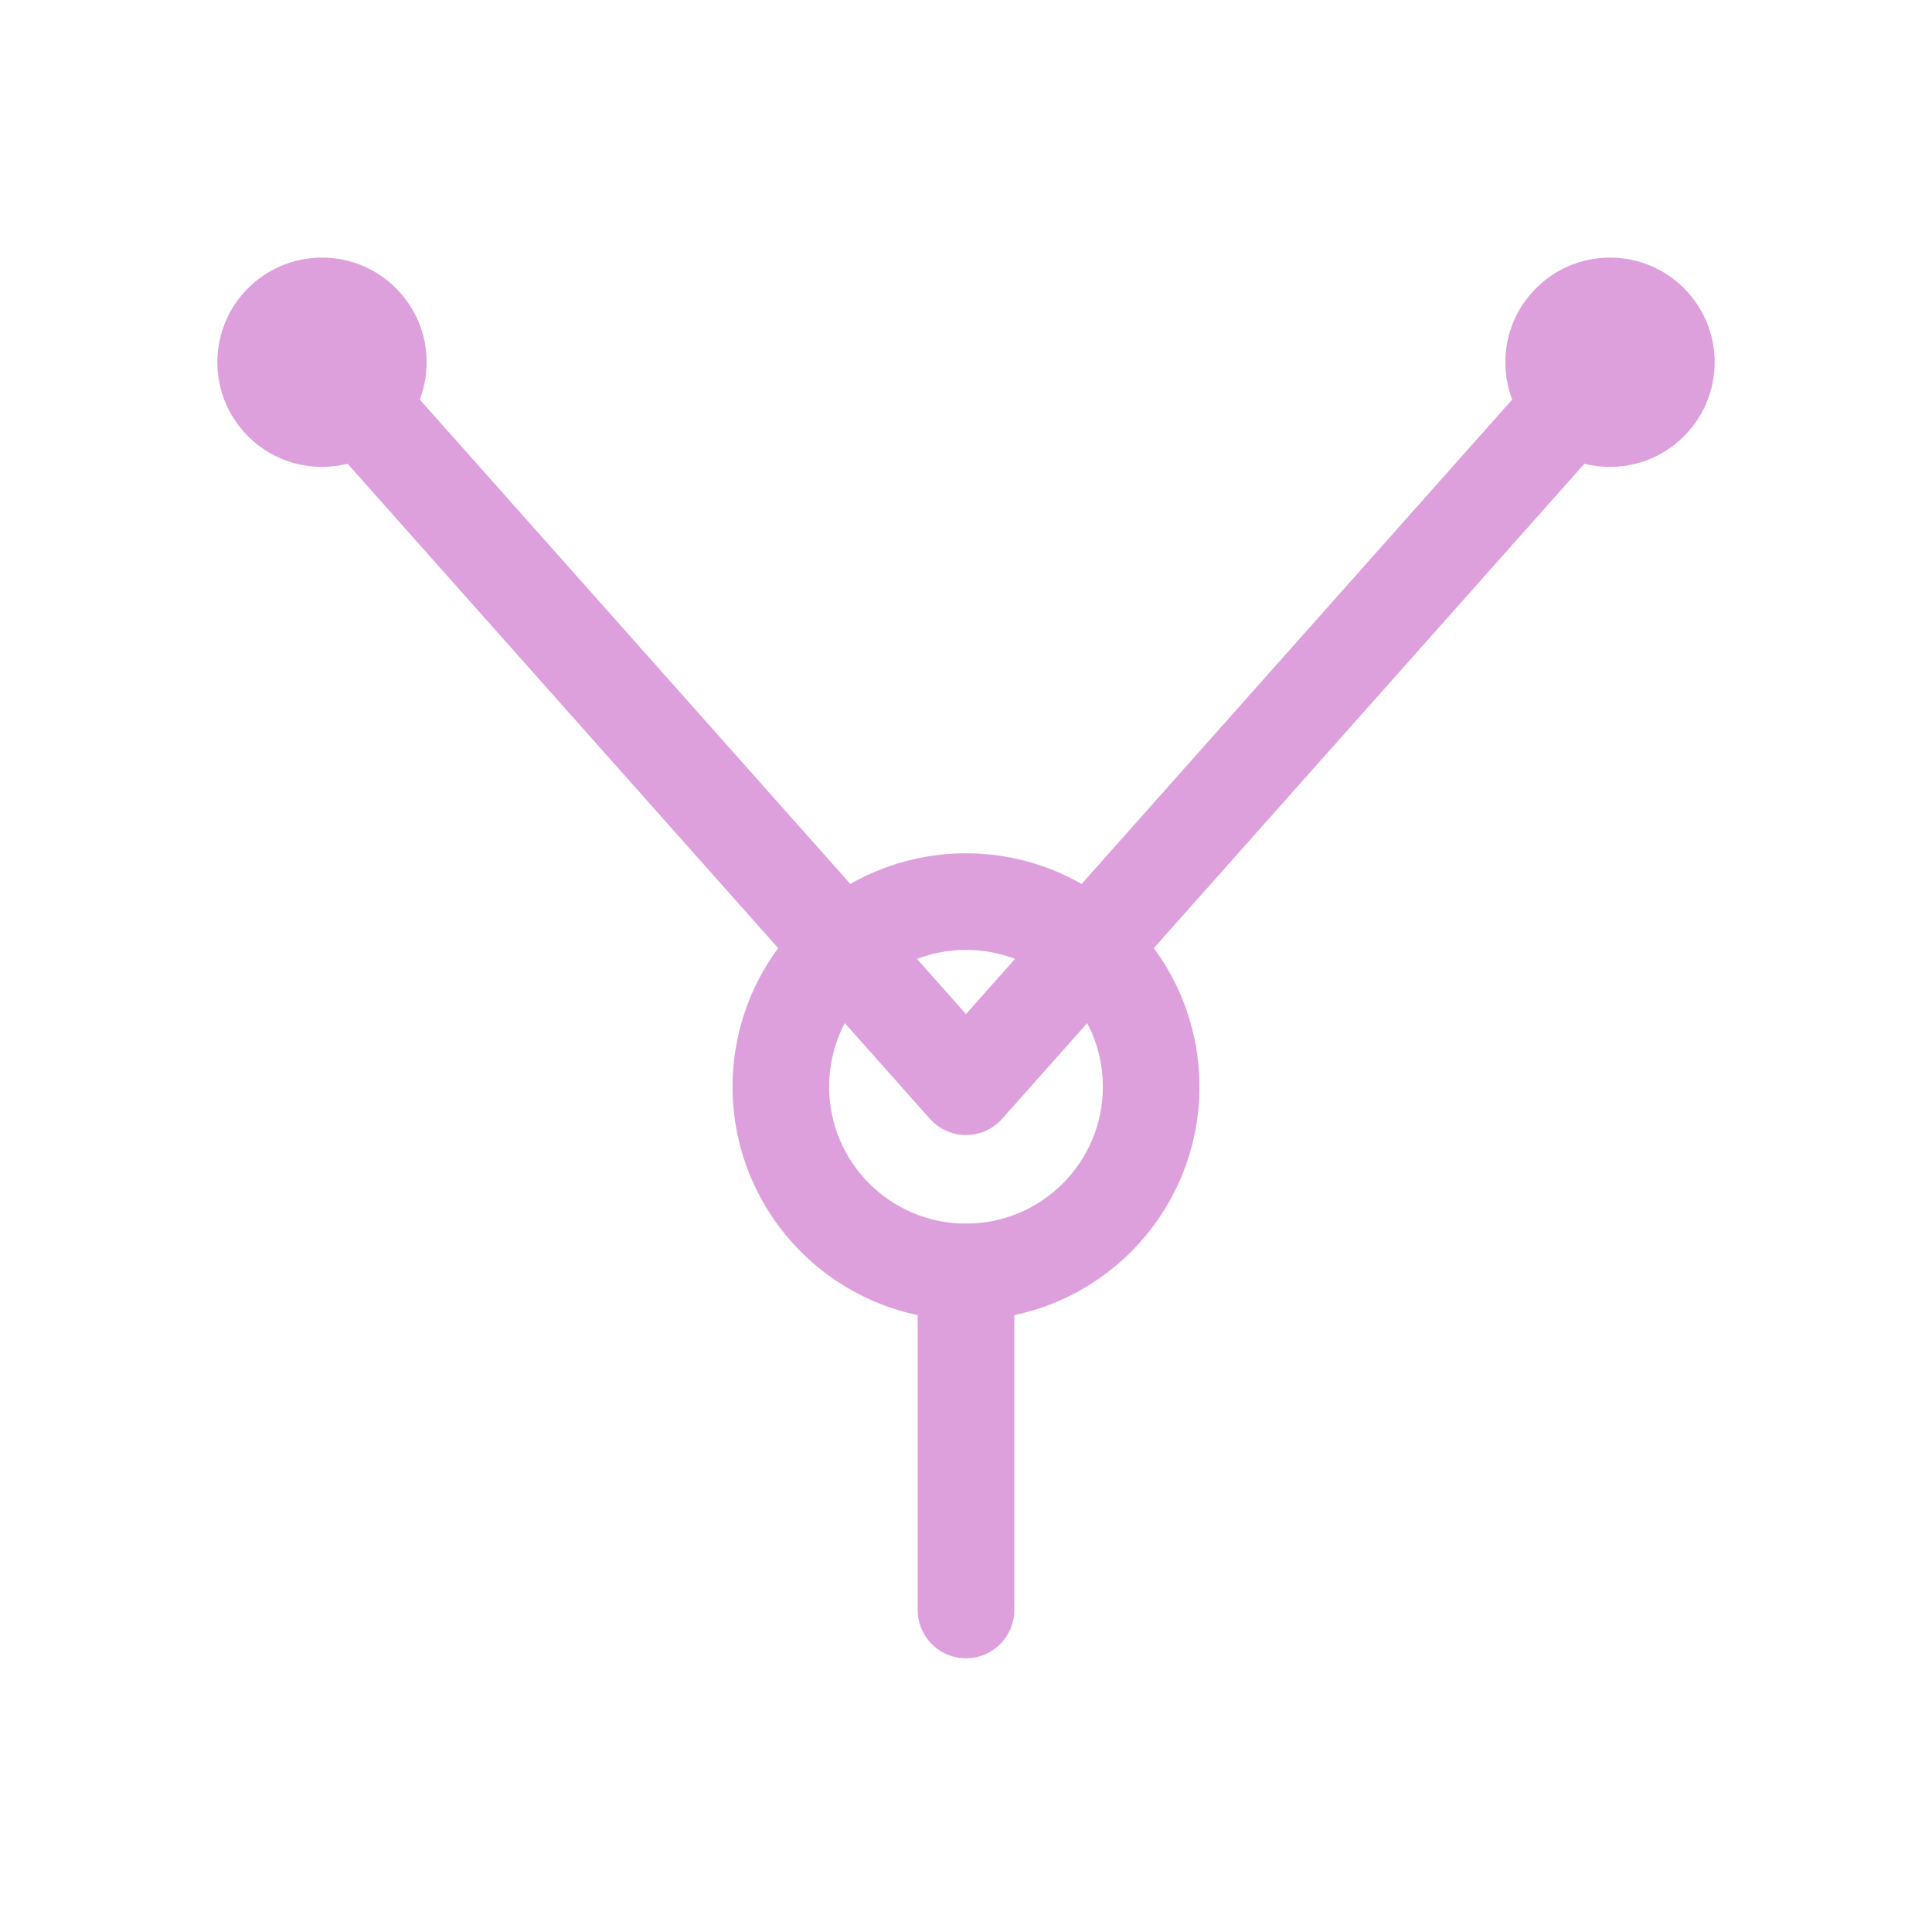
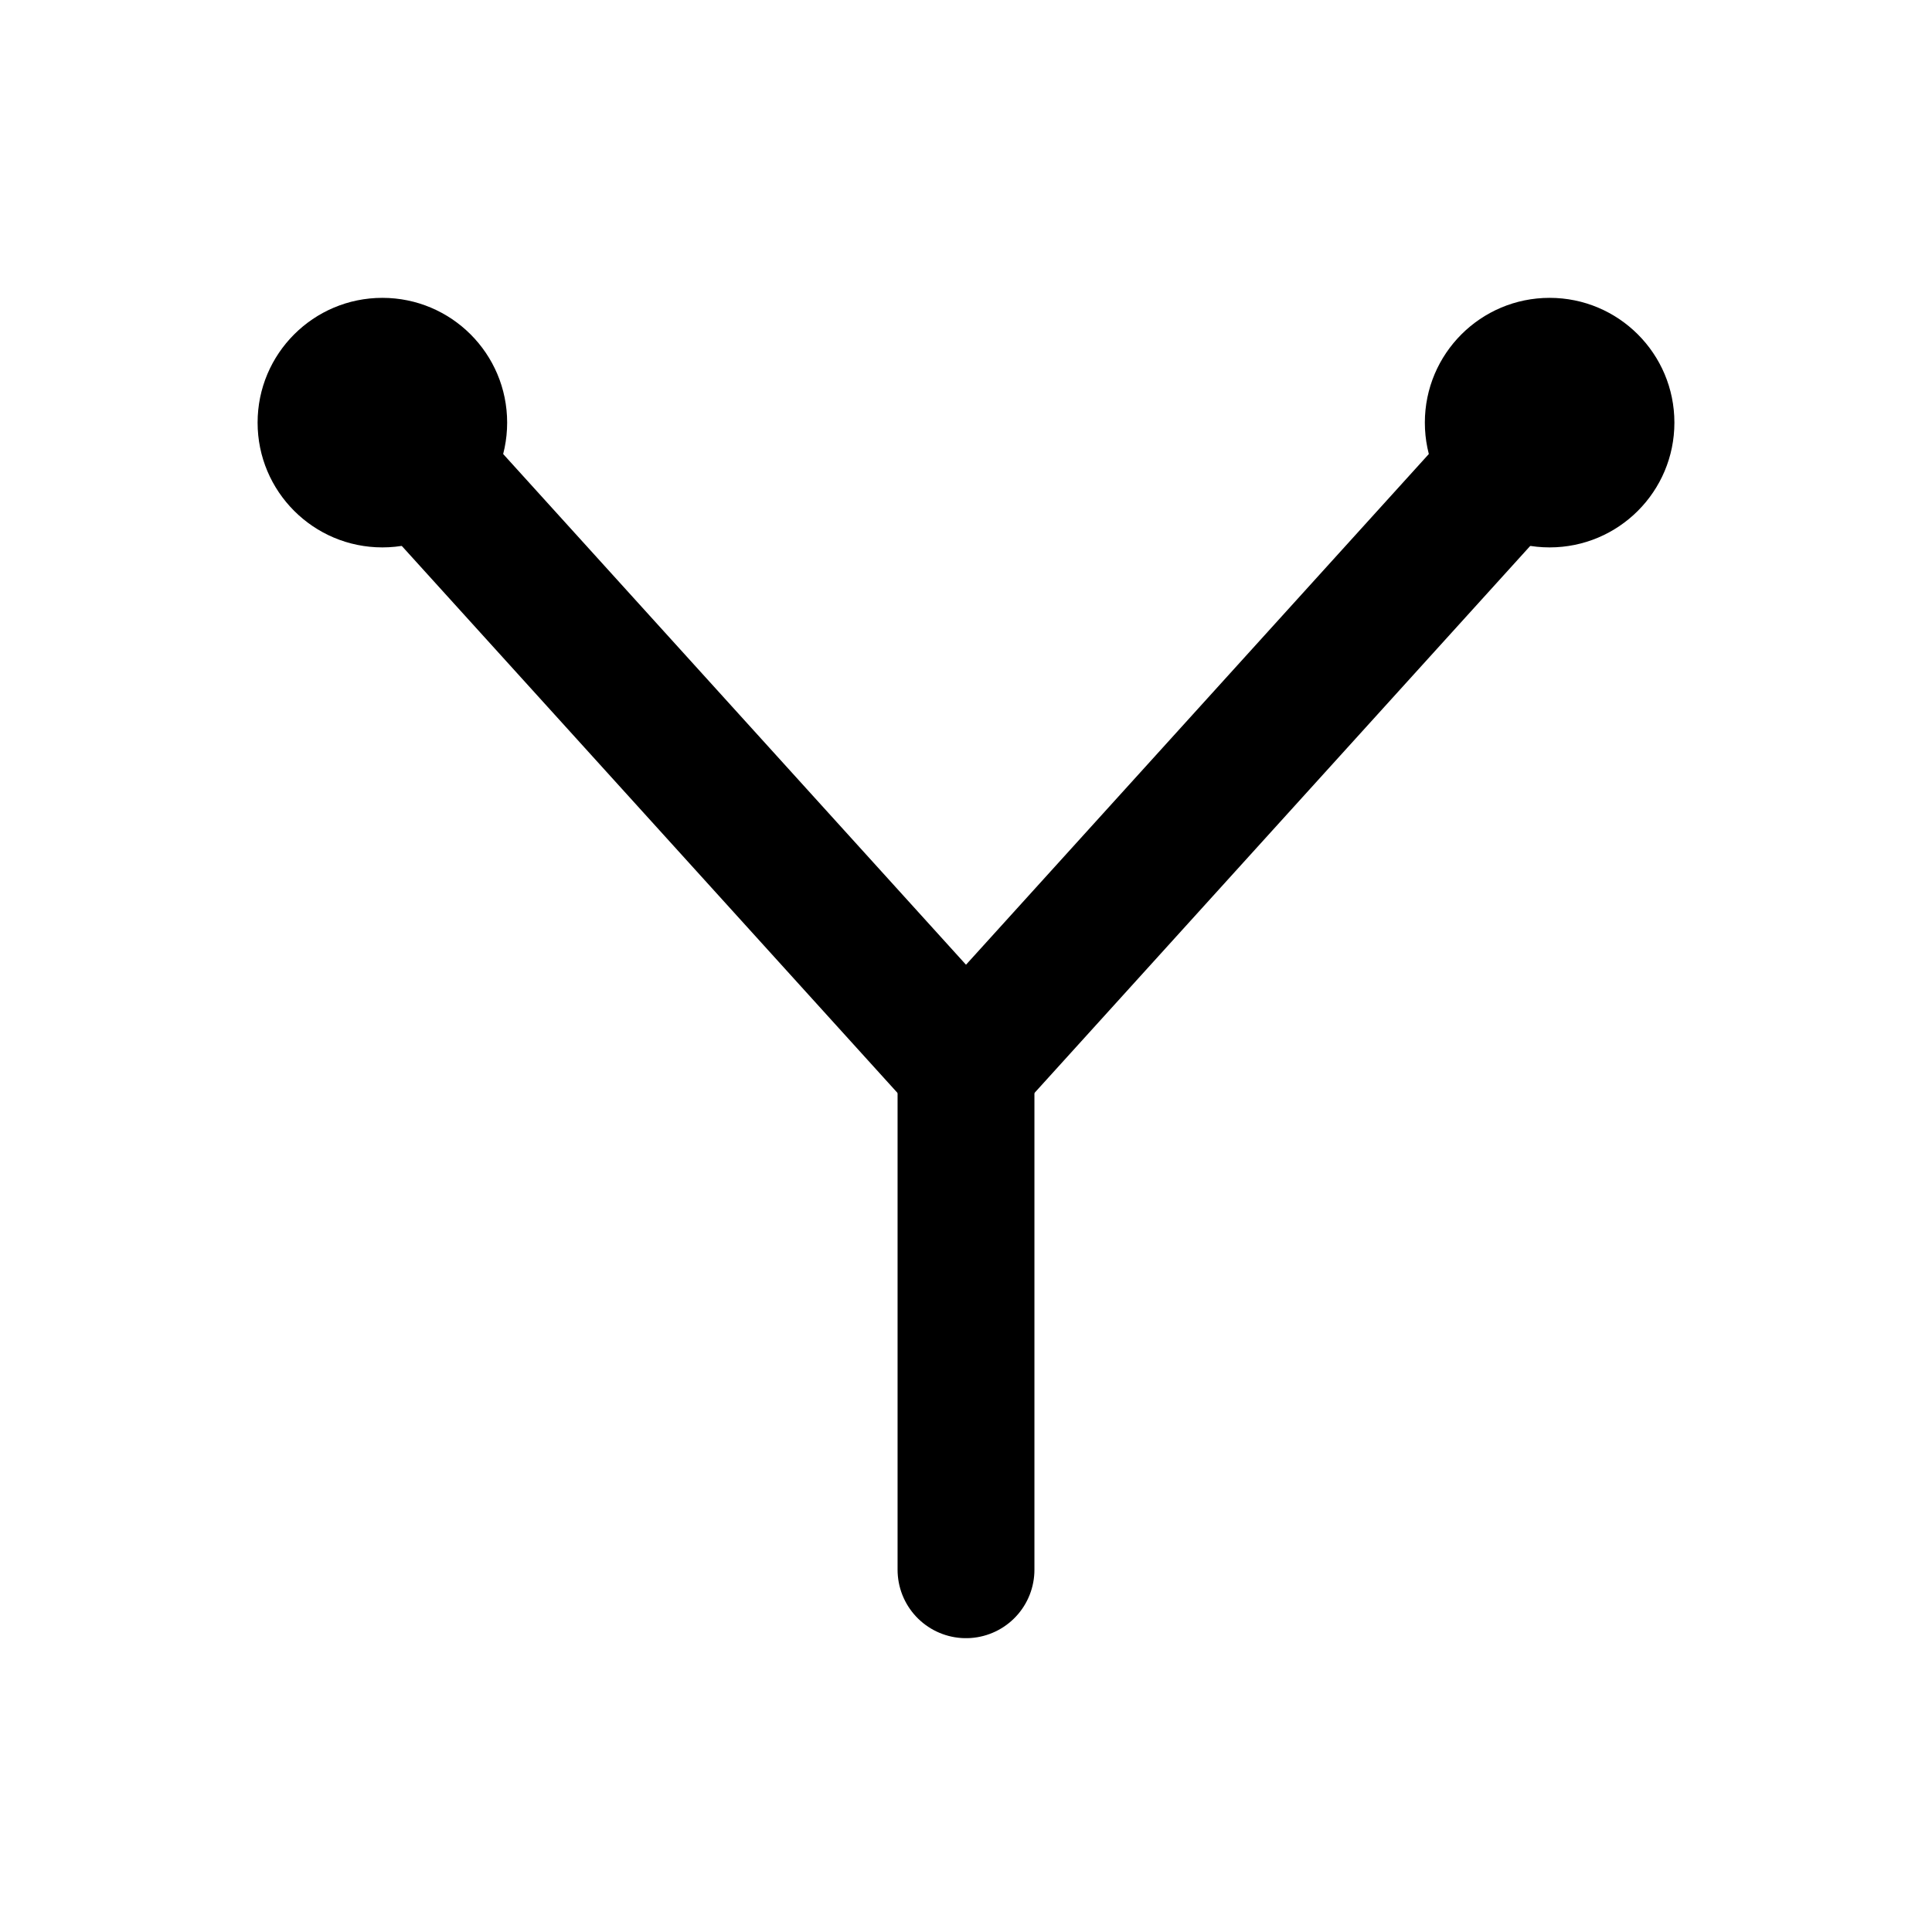
- <svg xmlns="http://www.w3.org/2000/svg" viewBox="0 0 48 48" width="48" height="48" role="img" aria-label="Yeah">
-   <g fill="none" stroke="#dda0dd" stroke-width="2.4" stroke-linecap="round" stroke-linejoin="round">
-     <path d="M8 9 L24 27 L40 9" />
-     <circle cx="24" cy="27" r="4.6" />
-     <path d="M24 31.6 L24 40" />
+ <svg xmlns="http://www.w3.org/2000/svg" viewBox="0 0 48 48" width="48" height="48">
+   <g fill="none" stroke="#000000" stroke-width="3.4" stroke-linecap="round" stroke-linejoin="round">
+     <path d="M9.5 10.5 L24 26.5" />
+     <path d="M38.5 10.5 L24 26.5" />
+     <path d="M24 26.5 L24 39" />
  </g>
-   <g fill="#dda0dd">
-     <circle cx="8" cy="9" r="2.6" />
-     <circle cx="40" cy="9" r="2.6" />
+   <g fill="#000000">
+     <circle cx="9.5" cy="10.5" r="3.1" />
+     <circle cx="38.5" cy="10.5" r="3.1" />
  </g>
</svg>
